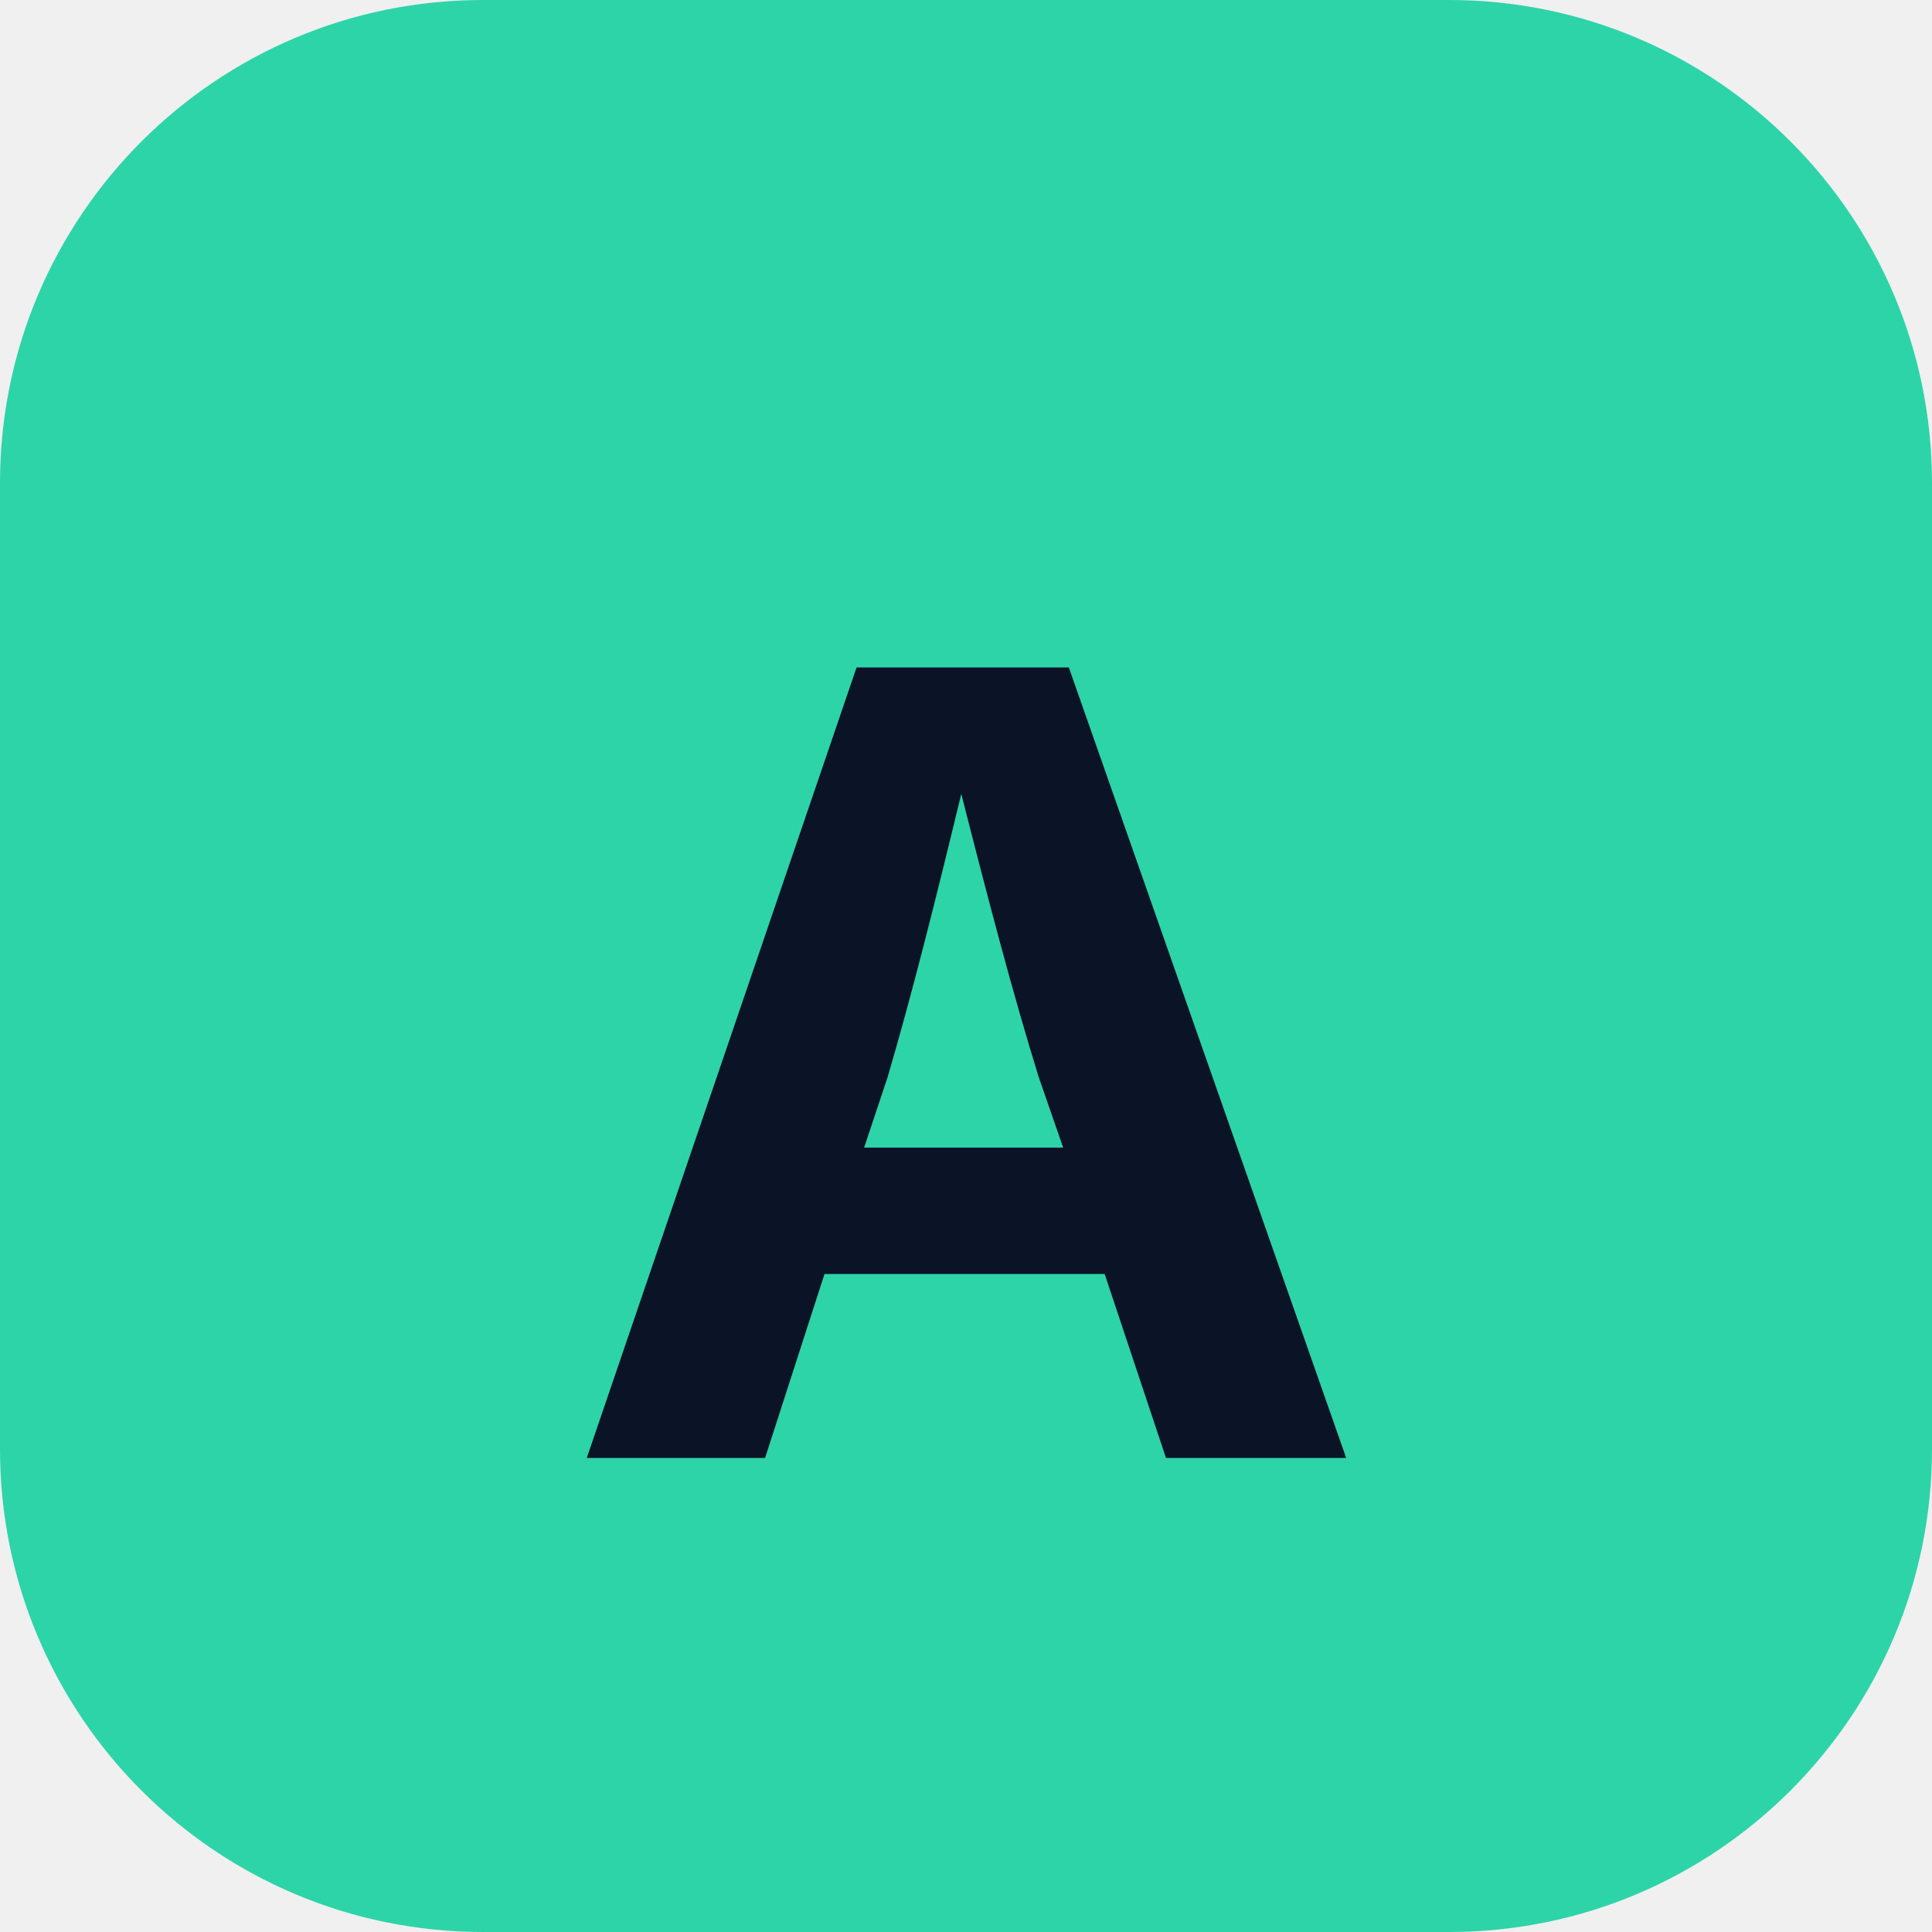
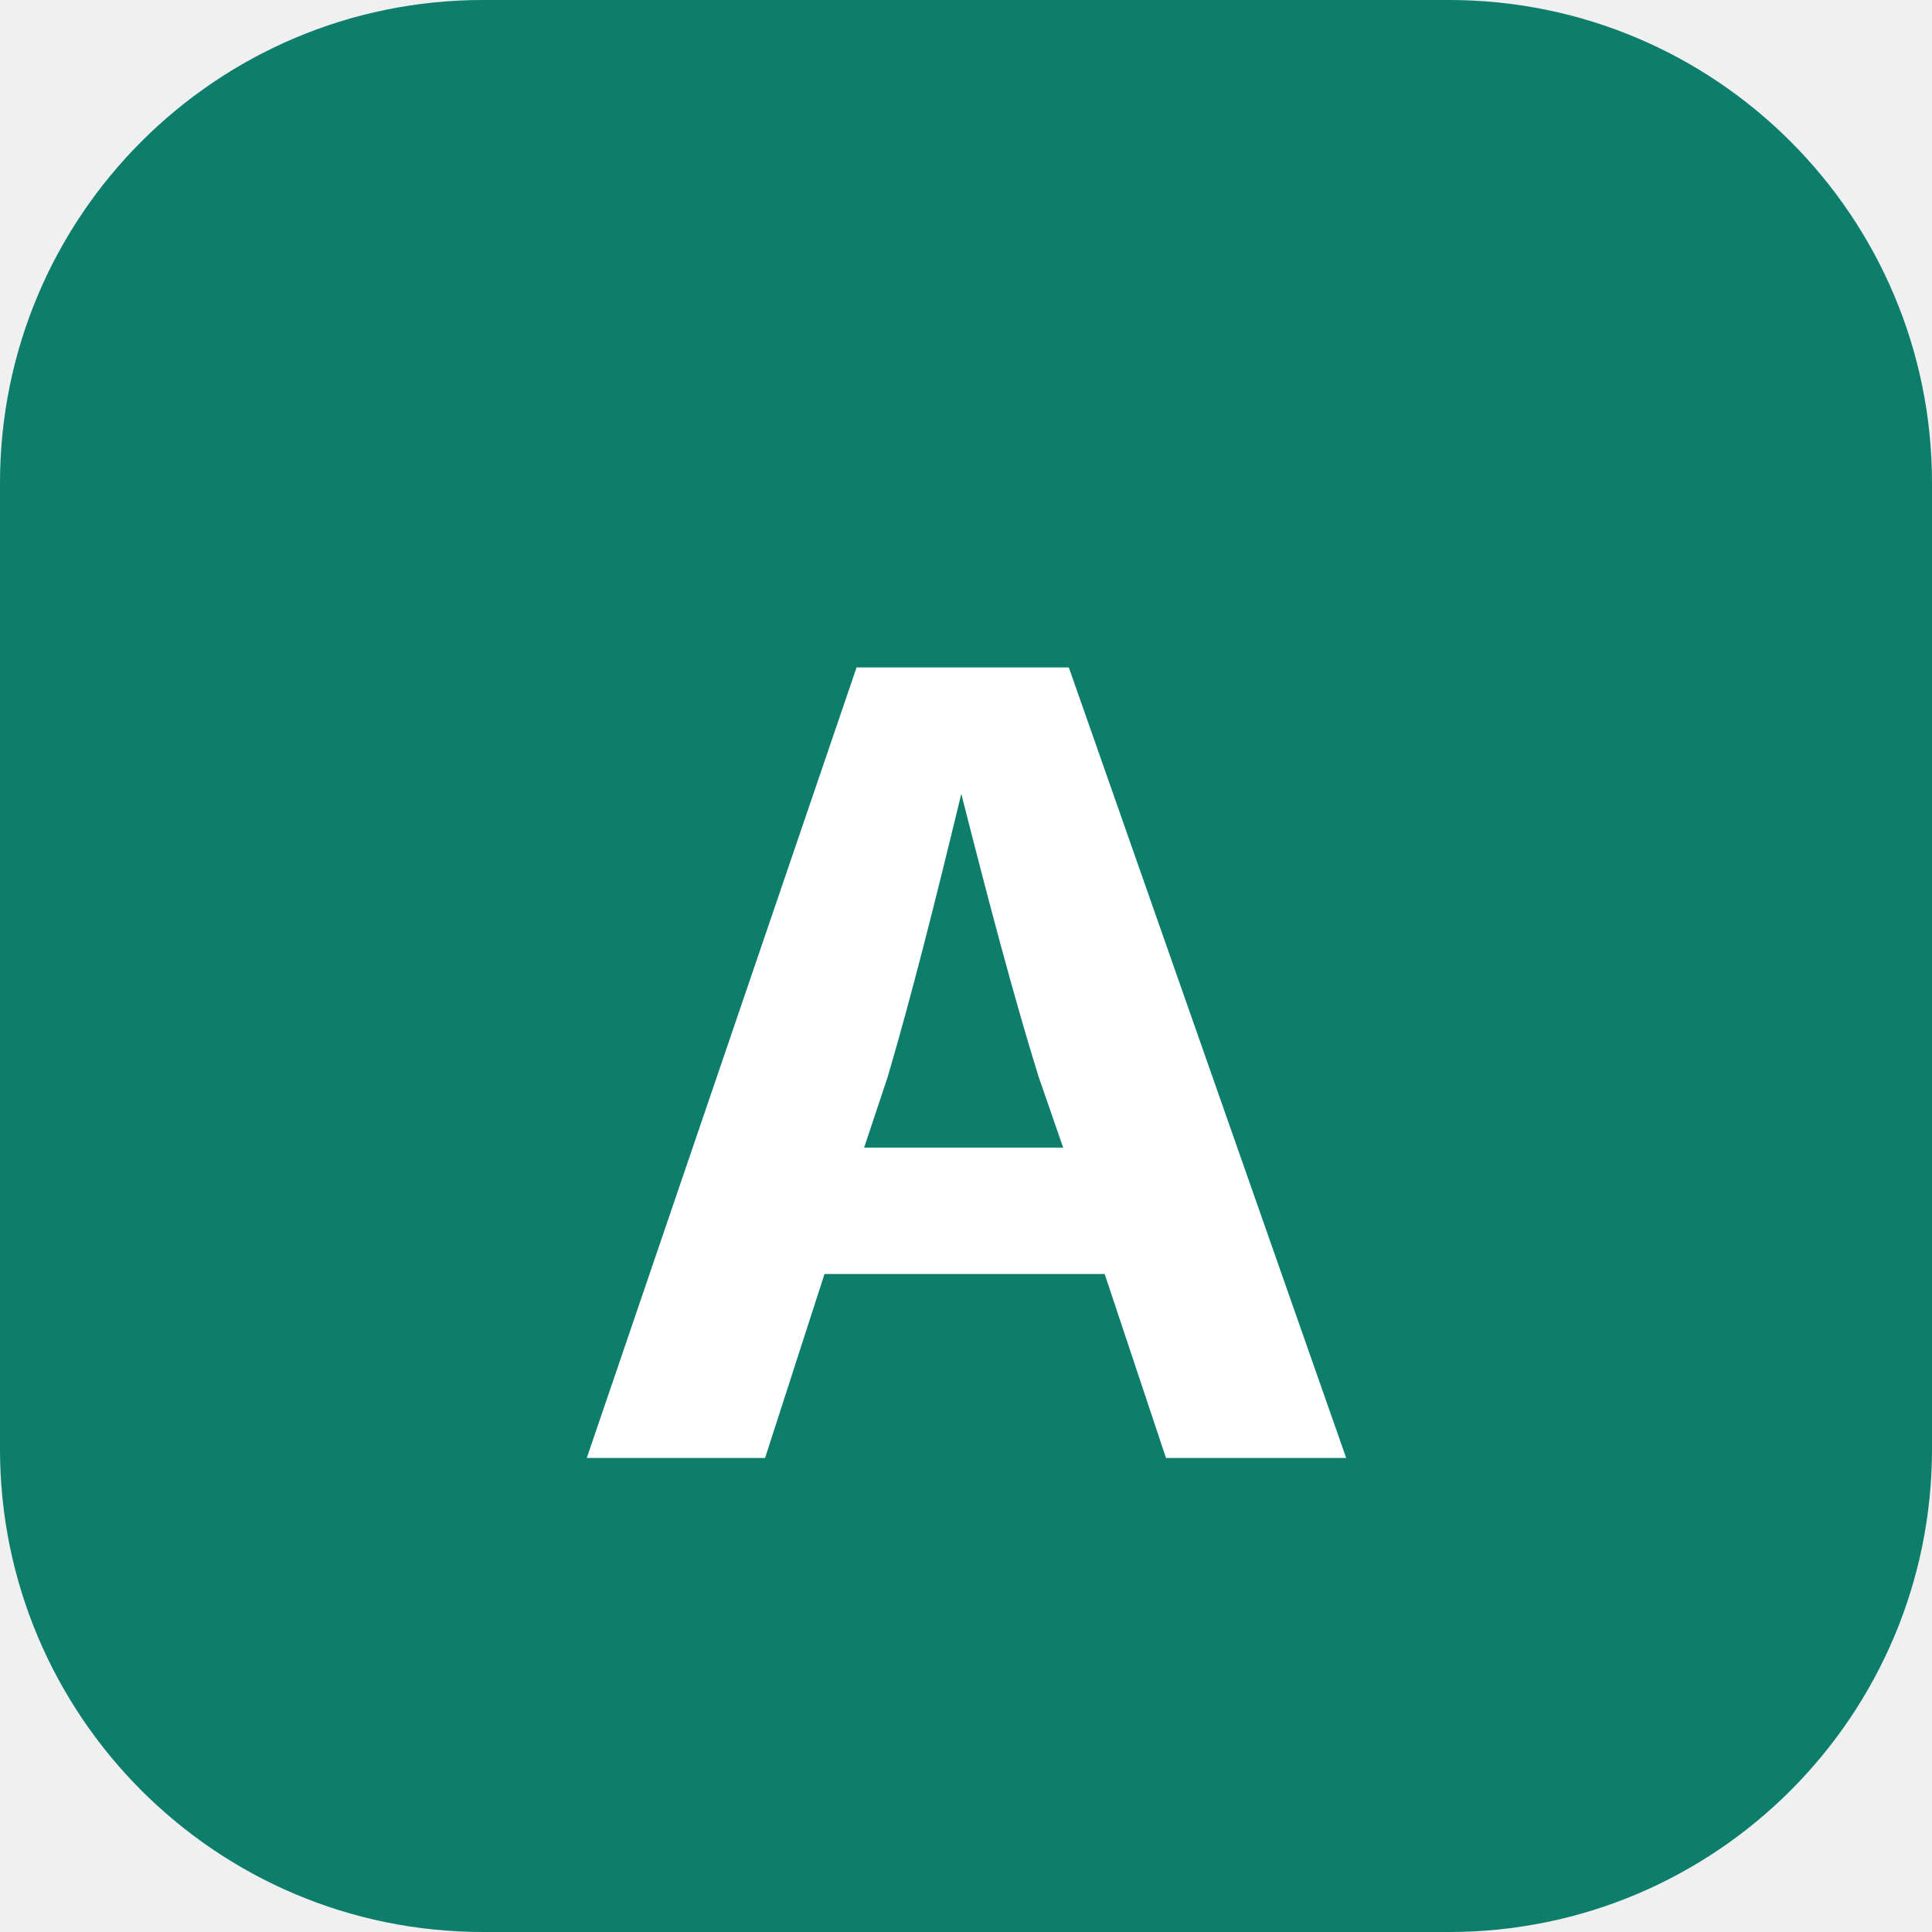
<svg xmlns="http://www.w3.org/2000/svg" viewBox="0 0 32 32" fill="none">
-   <rect width="32" height="32" rx="8" fill="#2DD4A8" />
-   <text x="50%" y="55%" dominant-baseline="central" text-anchor="middle" font-family="Inter, sans-serif" font-weight="700" font-size="18" fill="#0B1426">A</text>
+   <rect width="32" height="32" rx="8" fill="#0D7D6C" />
+   <text x="50%" y="55%" dominant-baseline="central" text-anchor="middle" font-family="Inter, sans-serif" font-weight="700" font-size="18" fill="#FFFFFF">A</text>
</svg>
